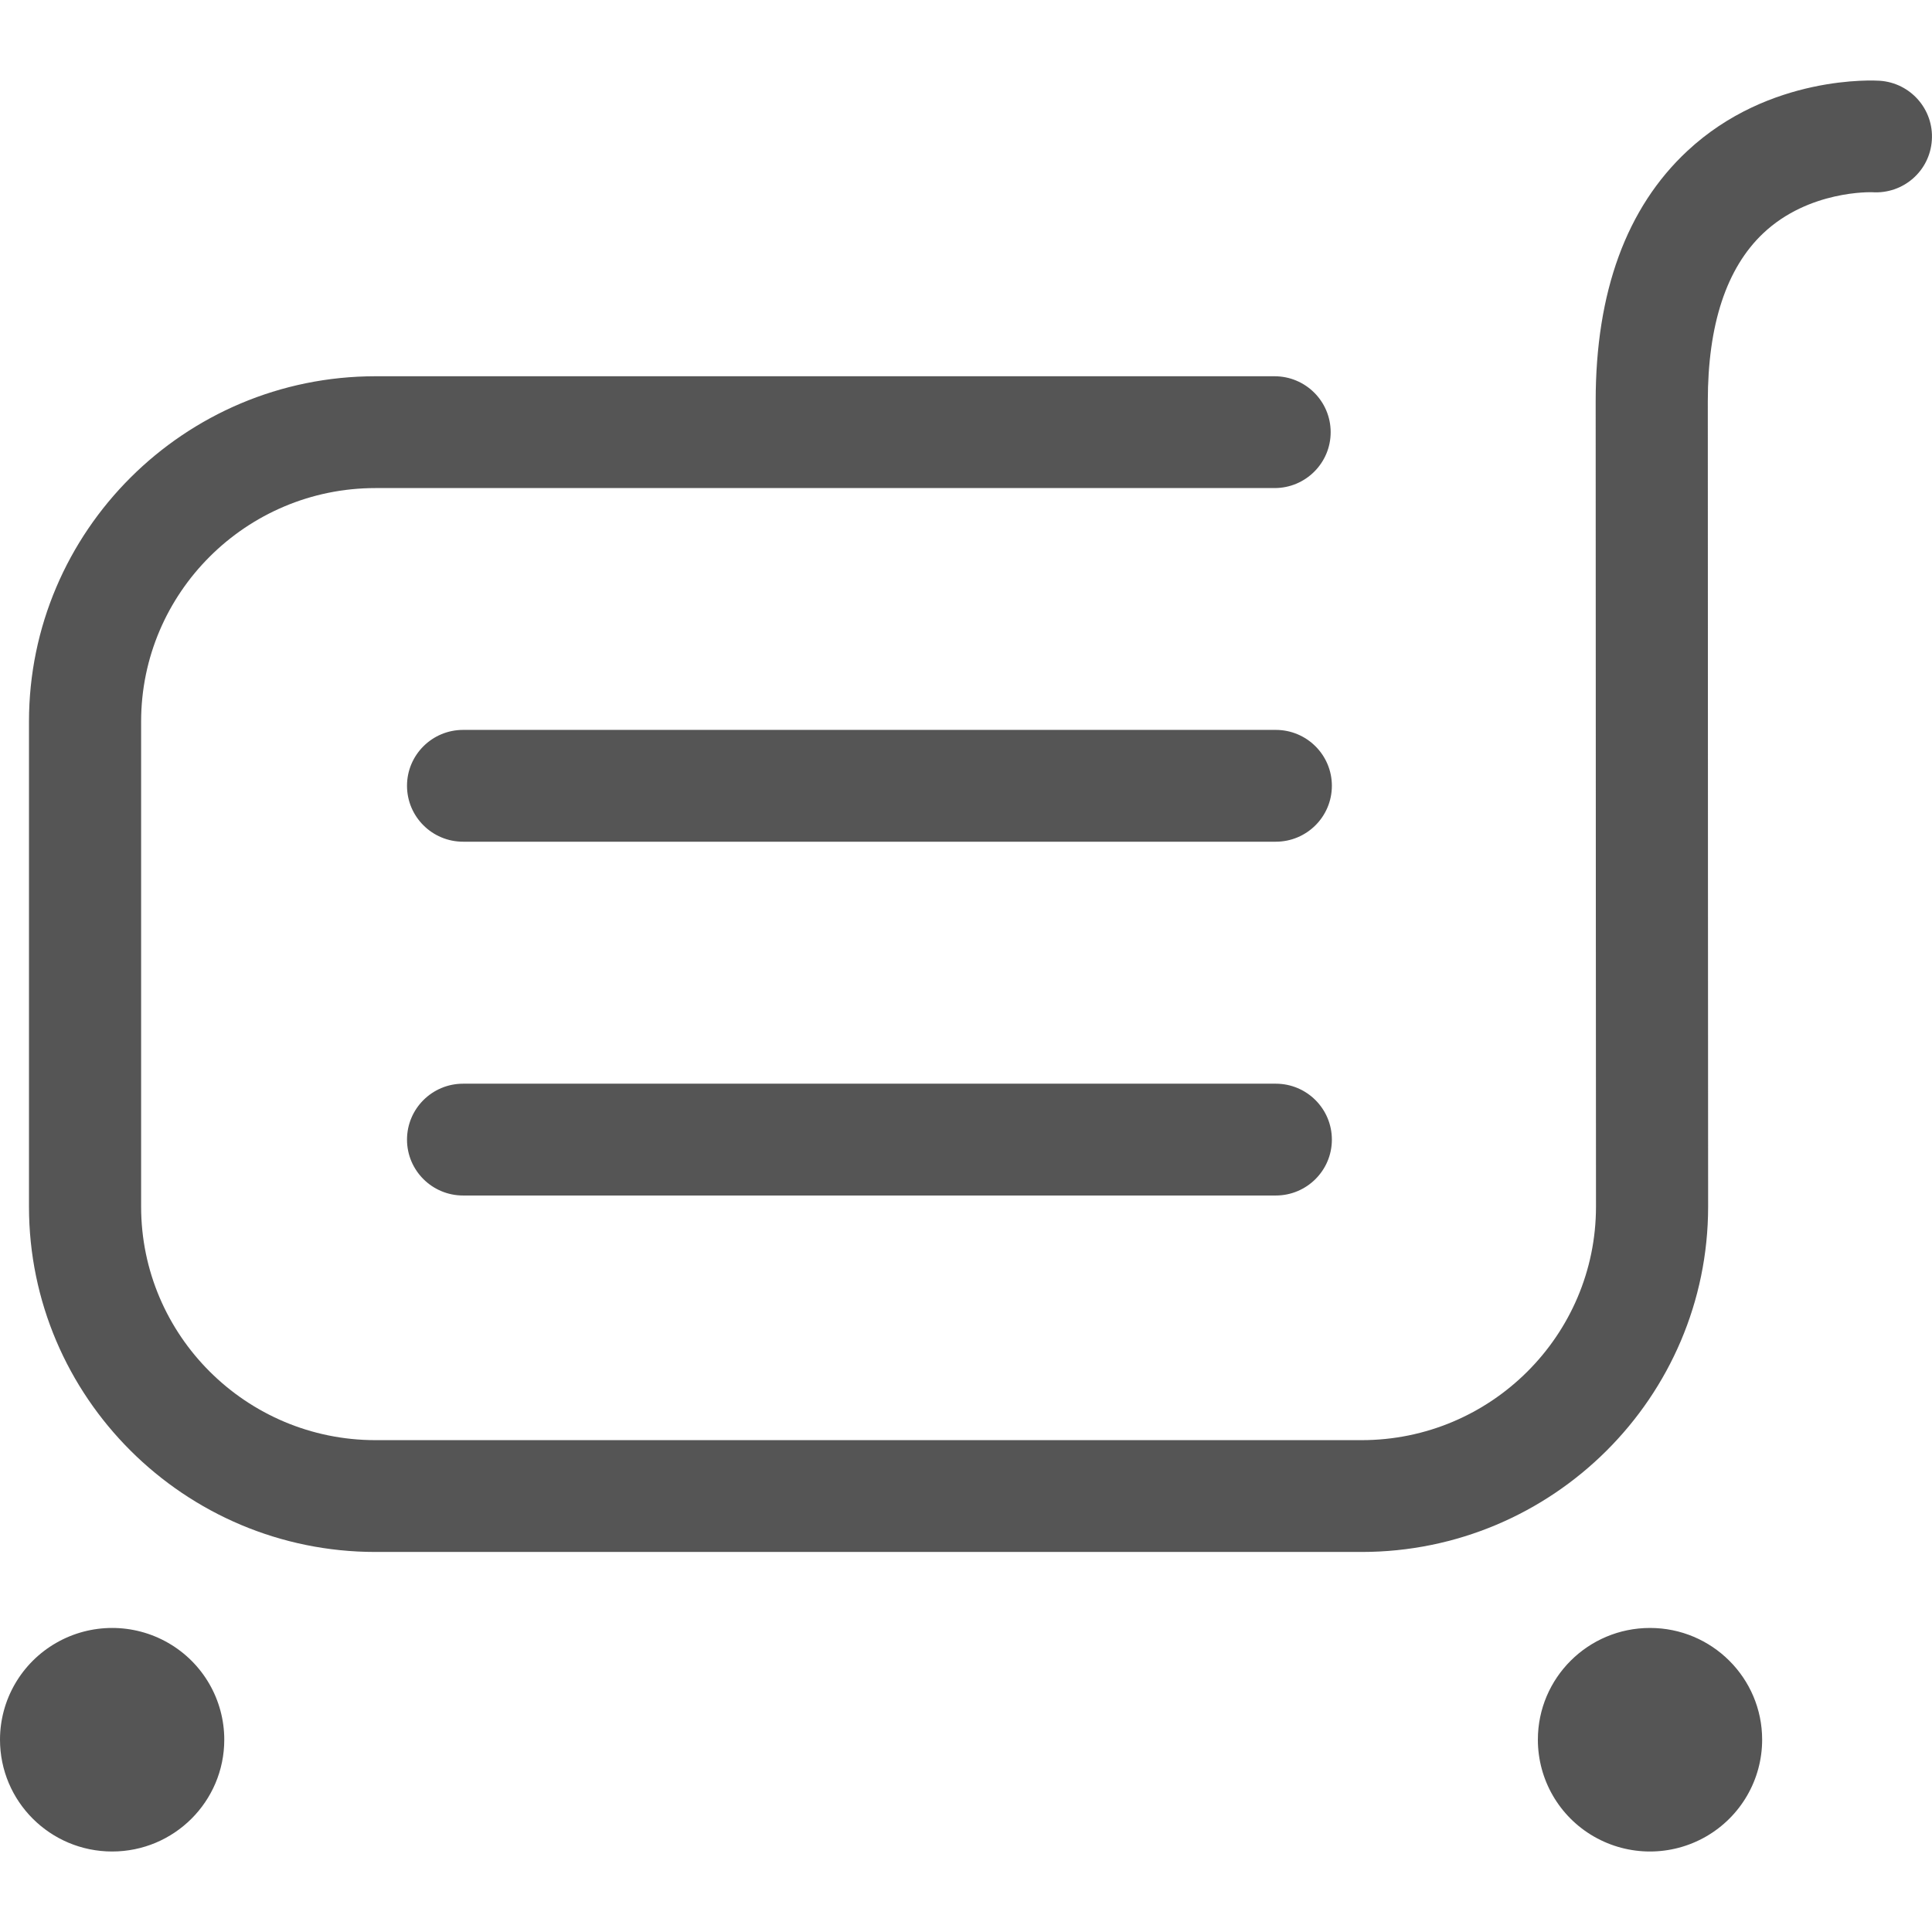
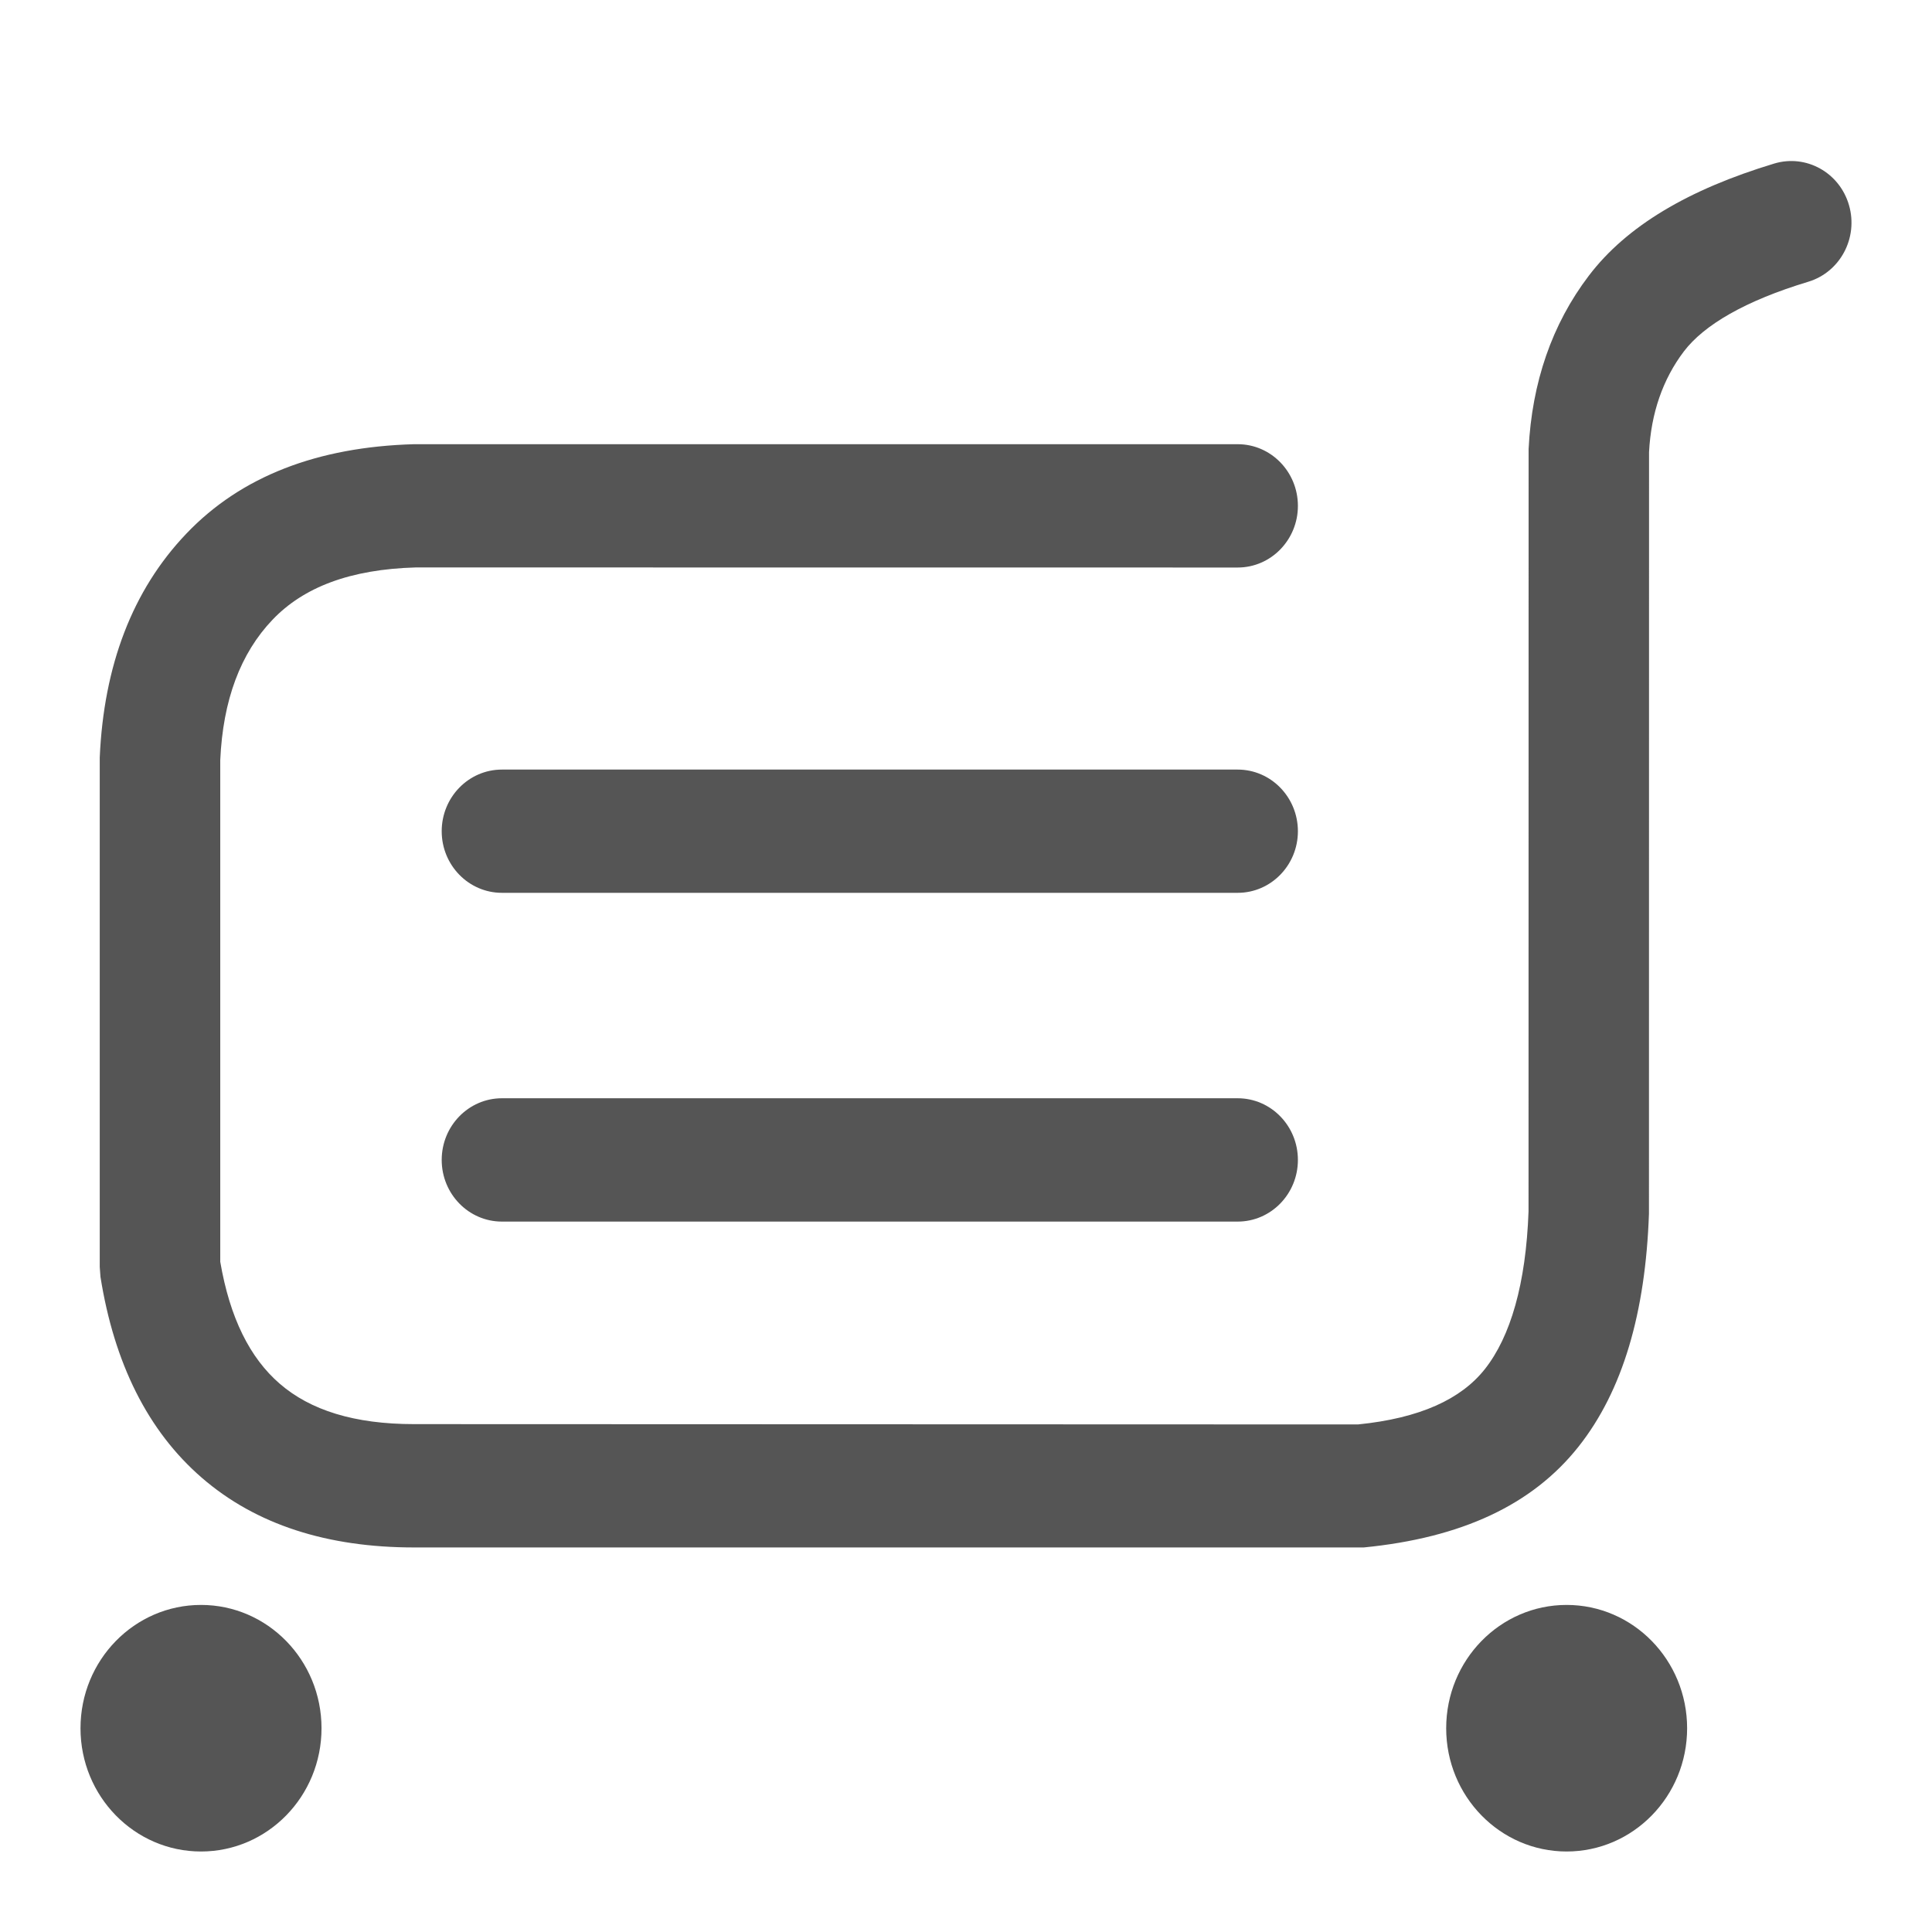
<svg xmlns="http://www.w3.org/2000/svg" width="24" height="24" viewBox="0 0 24 24">
-   <g fill="none" fill-rule="evenodd" transform="translate(-548 -884)">
-     <path fill="#555" fill-rule="nonzero" d="M16.915,18.279 L4.664,18.279 C2.291,18.279 0.36,16.354 0.36,13.989 L0.36,7.964 C0.36,5.599 2.291,3.674 4.664,3.674 L15.833,3.674 C16.218,3.674 16.53,3.985 16.53,4.369 C16.53,4.752 16.218,5.063 15.833,5.063 L4.664,5.063 C3.059,5.063 1.753,6.364 1.753,7.964 L1.753,13.989 C1.753,15.589 3.059,16.89 4.664,16.89 L16.915,16.89 C18.52,16.89 19.826,15.589 19.826,13.989 C19.826,13.989 19.822,6.719 19.822,3.983 C19.822,2.626 20.205,1.58 20.96,0.876 C21.98,-0.076 23.294,-0.001 23.349,0.003 C23.733,0.028 24.024,0.359 23.998,0.742 C23.973,1.124 23.644,1.413 23.257,1.388 C23.255,1.388 22.472,1.358 21.901,1.9 C21.446,2.332 21.215,3.033 21.215,3.983 C21.215,6.719 21.219,13.989 21.219,13.989 C21.219,16.354 19.289,18.279 16.915,18.279 Z M15.848,9.456 L5.753,9.456 C5.368,9.456 5.056,9.145 5.056,8.761 C5.056,8.378 5.368,8.067 5.753,8.067 L15.848,8.067 C16.233,8.067 16.545,8.378 16.545,8.761 C16.545,9.145 16.233,9.456 15.848,9.456 Z M15.848,13.851 L5.753,13.851 C5.368,13.851 5.056,13.54 5.056,13.157 C5.056,12.773 5.368,12.462 5.753,12.462 L15.848,12.462 C16.233,12.462 16.545,12.773 16.545,13.157 C16.545,13.54 16.233,13.851 15.848,13.851 Z M19.104,20.611 L19.104,20.611 C19.104,19.845 19.727,19.223 20.497,19.223 C21.266,19.223 21.89,19.845 21.89,20.611 C21.89,21.108 21.624,21.566 21.193,21.814 C20.762,22.062 20.231,22.062 19.8,21.814 C19.369,21.566 19.104,21.108 19.104,20.611 Z M3.53696111e-16,20.611 C-7.41647239e-09,20.115 0.266,19.657 0.697,19.409 C1.128,19.161 1.659,19.161 2.09,19.409 C2.521,19.657 2.786,20.115 2.786,20.611 C2.786,21.378 2.163,22 1.393,22 C0.624,22 3.53696111e-16,21.378 3.53696111e-16,20.611 Z" transform="translate(548 885)" />
+   <g fill="none" fill-rule="evenodd" transform="translate(-552 -888)">
+     <path fill="#555" fill-rule="nonzero" d="M3.475,17.189 C3.855,17.518 4.401,17.691 5.143,17.691 L16.868,17.695 C17.639,17.618 18.15,17.381 18.445,17.008 C18.764,16.605 18.956,15.947 18.988,15.048 L18.989,5.577 C19.03,4.752 19.279,4.027 19.737,3.425 C20.208,2.805 20.98,2.352 22.039,2.032 C22.436,1.912 22.852,2.143 22.969,2.549 C23.086,2.955 22.86,3.38 22.463,3.5 C21.678,3.737 21.168,4.037 20.918,4.365 C20.655,4.712 20.51,5.134 20.485,5.616 L20.484,15.076 C20.441,16.307 20.159,17.277 19.608,17.972 C19.034,18.696 18.154,19.104 16.941,19.223 L5.143,19.223 C4.069,19.223 3.181,18.941 2.508,18.358 C1.835,17.776 1.418,16.932 1.248,15.861 L1.239,15.738 L1.239,9.41 C1.289,8.271 1.644,7.332 2.314,6.63 C2.994,5.916 3.945,5.552 5.143,5.518 L15.375,5.518 C15.788,5.518 16.123,5.861 16.123,6.284 C16.123,6.707 15.788,7.05 15.375,7.05 L5.164,7.049 C4.35,7.072 3.771,7.294 3.385,7.699 C2.988,8.115 2.769,8.696 2.736,9.444 L2.736,15.674 C2.856,16.375 3.106,16.87 3.475,17.189 Z M6.235,11.091 C5.822,11.091 5.487,10.748 5.487,10.326 C5.487,9.903 5.822,9.56 6.235,9.56 L15.375,9.56 C15.788,9.56 16.123,9.903 16.123,10.326 C16.123,10.748 15.788,11.091 15.375,11.091 L6.235,11.091 Z M6.235,15.175 C5.822,15.175 5.487,14.832 5.487,14.409 C5.487,13.986 5.822,13.643 6.235,13.643 L15.375,13.643 C15.788,13.643 16.123,13.986 16.123,14.409 C16.123,14.832 15.788,15.175 15.375,15.175 L6.235,15.175 Z M2.497,23 C1.67,23 1,22.314 1,21.469 C1,20.623 1.67,19.937 2.497,19.937 C3.324,19.937 3.994,20.623 3.994,21.469 C3.994,22.314 3.324,23 2.497,23 Z M19.461,23 C18.635,23 17.965,22.314 17.965,21.469 C17.965,20.623 18.635,19.937 19.461,19.937 C20.288,19.937 20.958,20.623 20.958,21.469 C20.958,22.314 20.288,23 19.461,23 Z" transform="translate(552 888)" />
  </g>
</svg>
